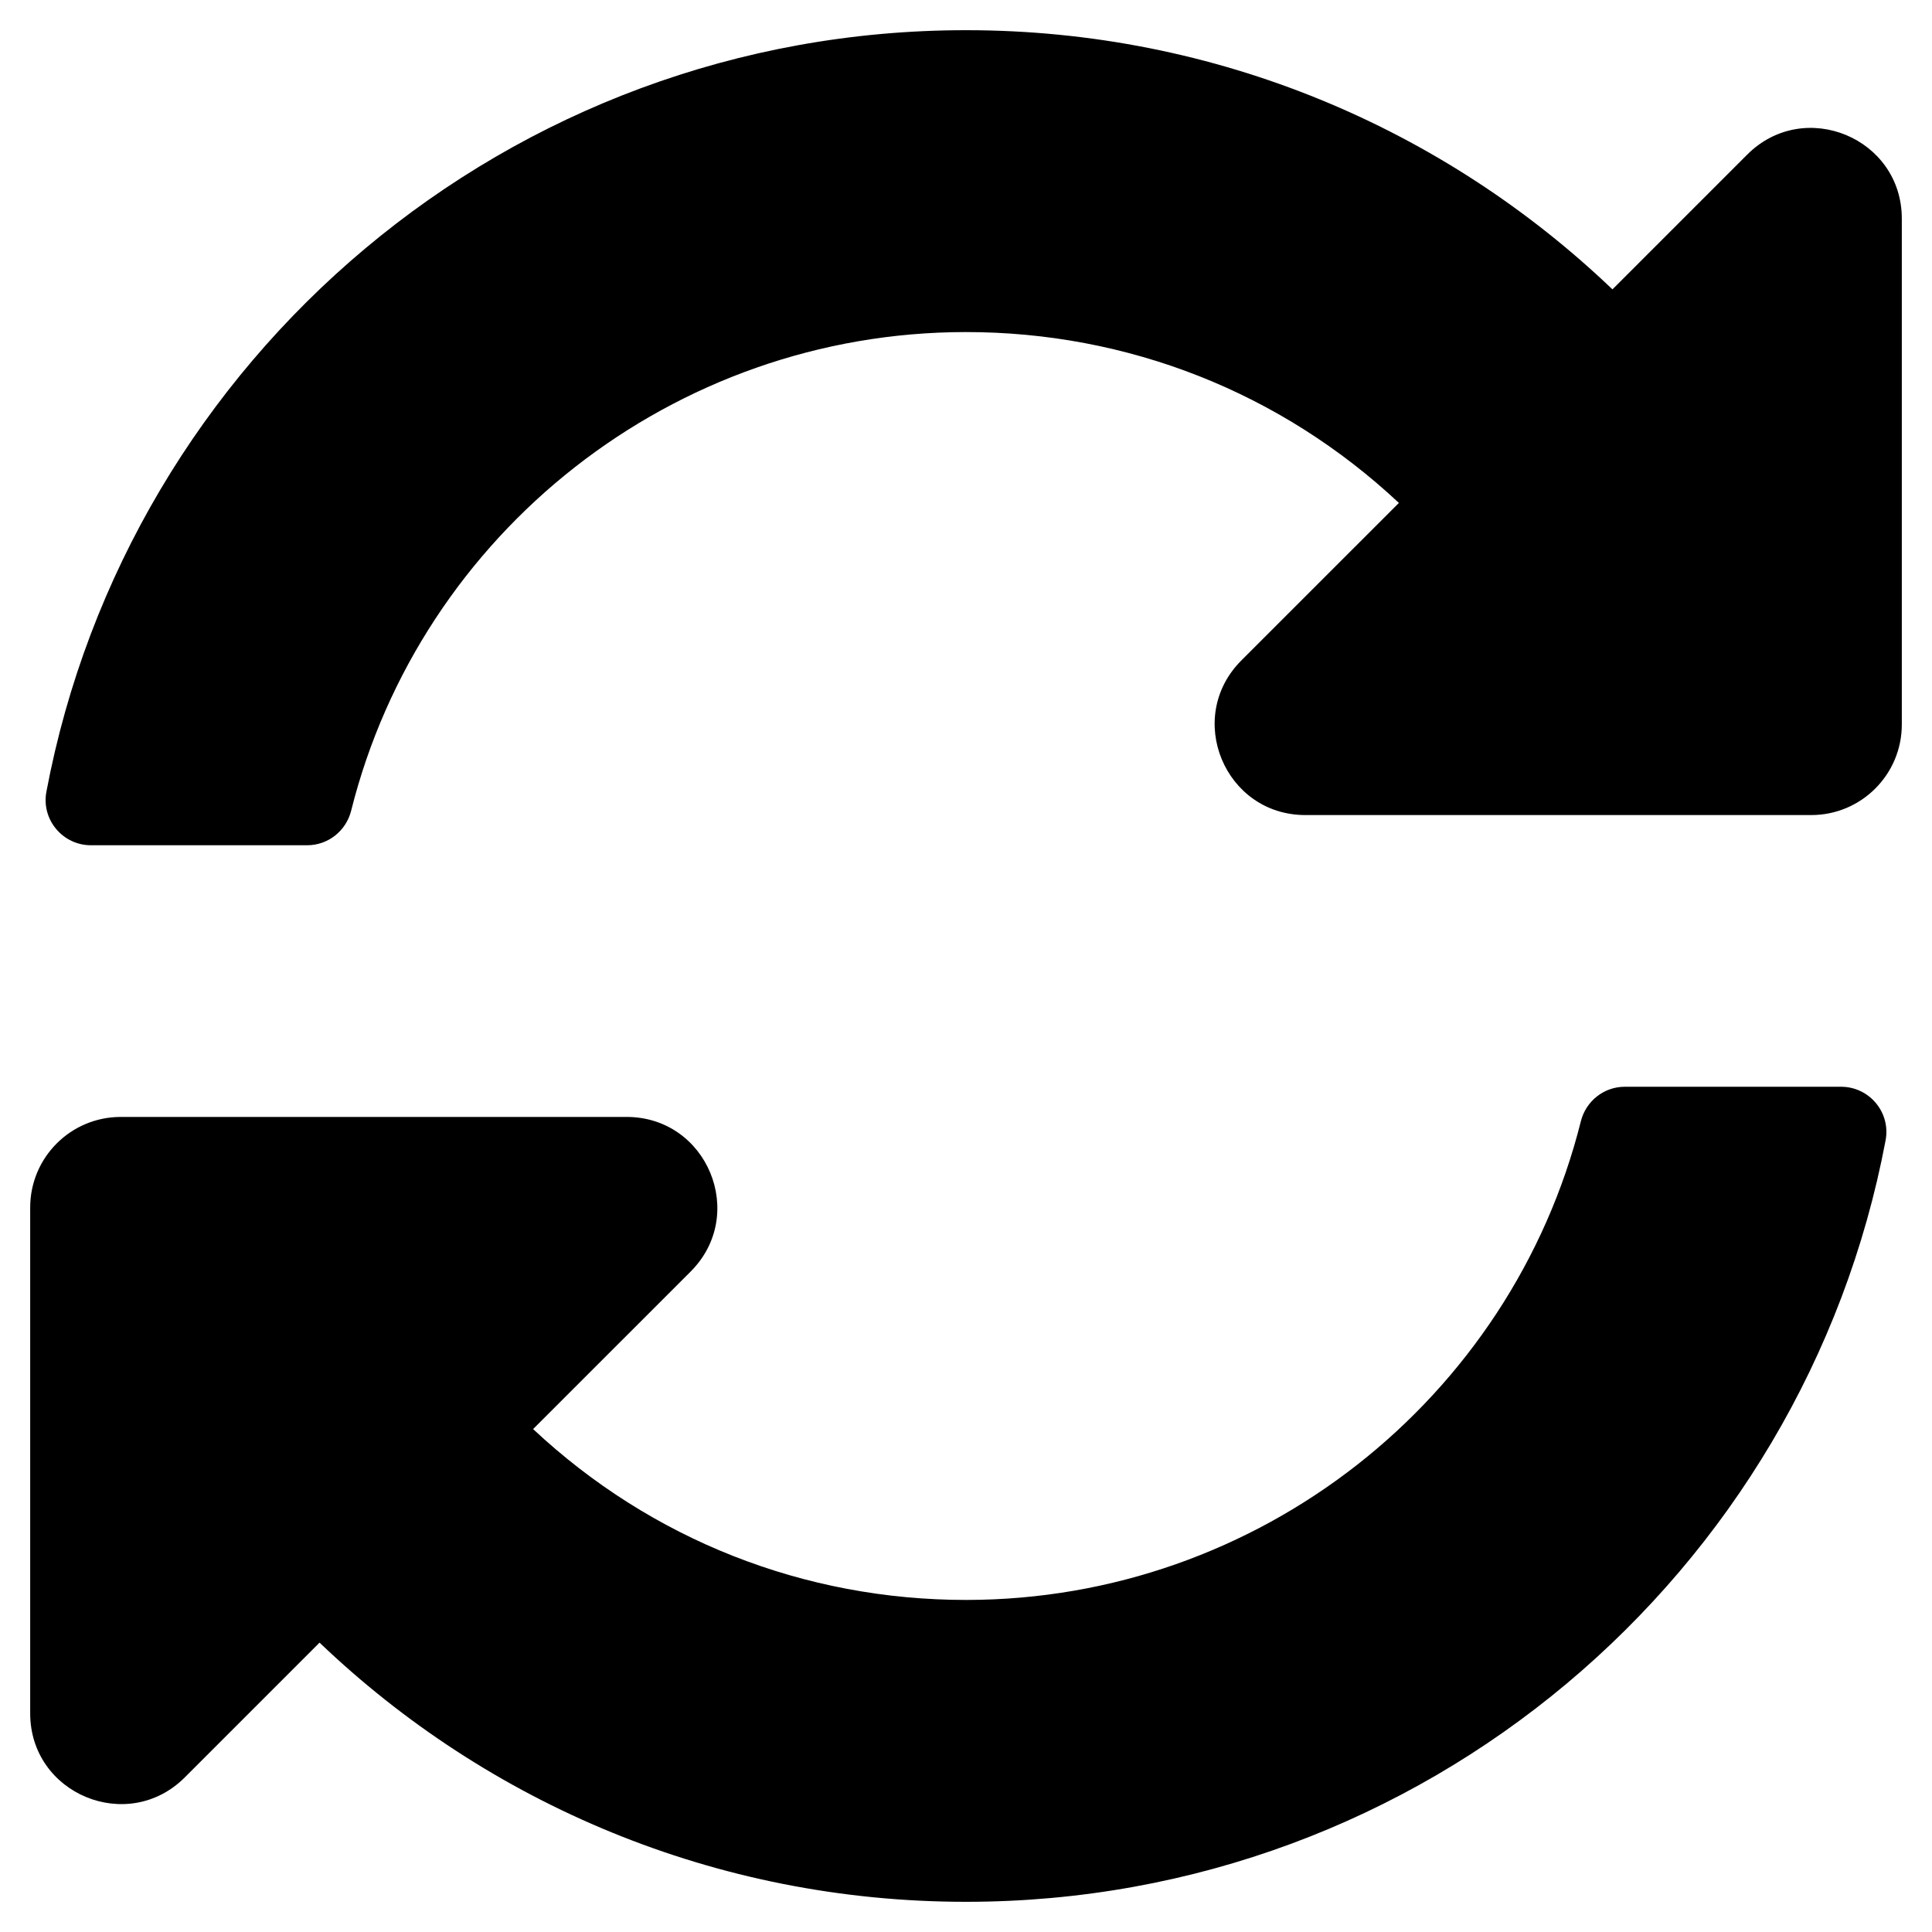
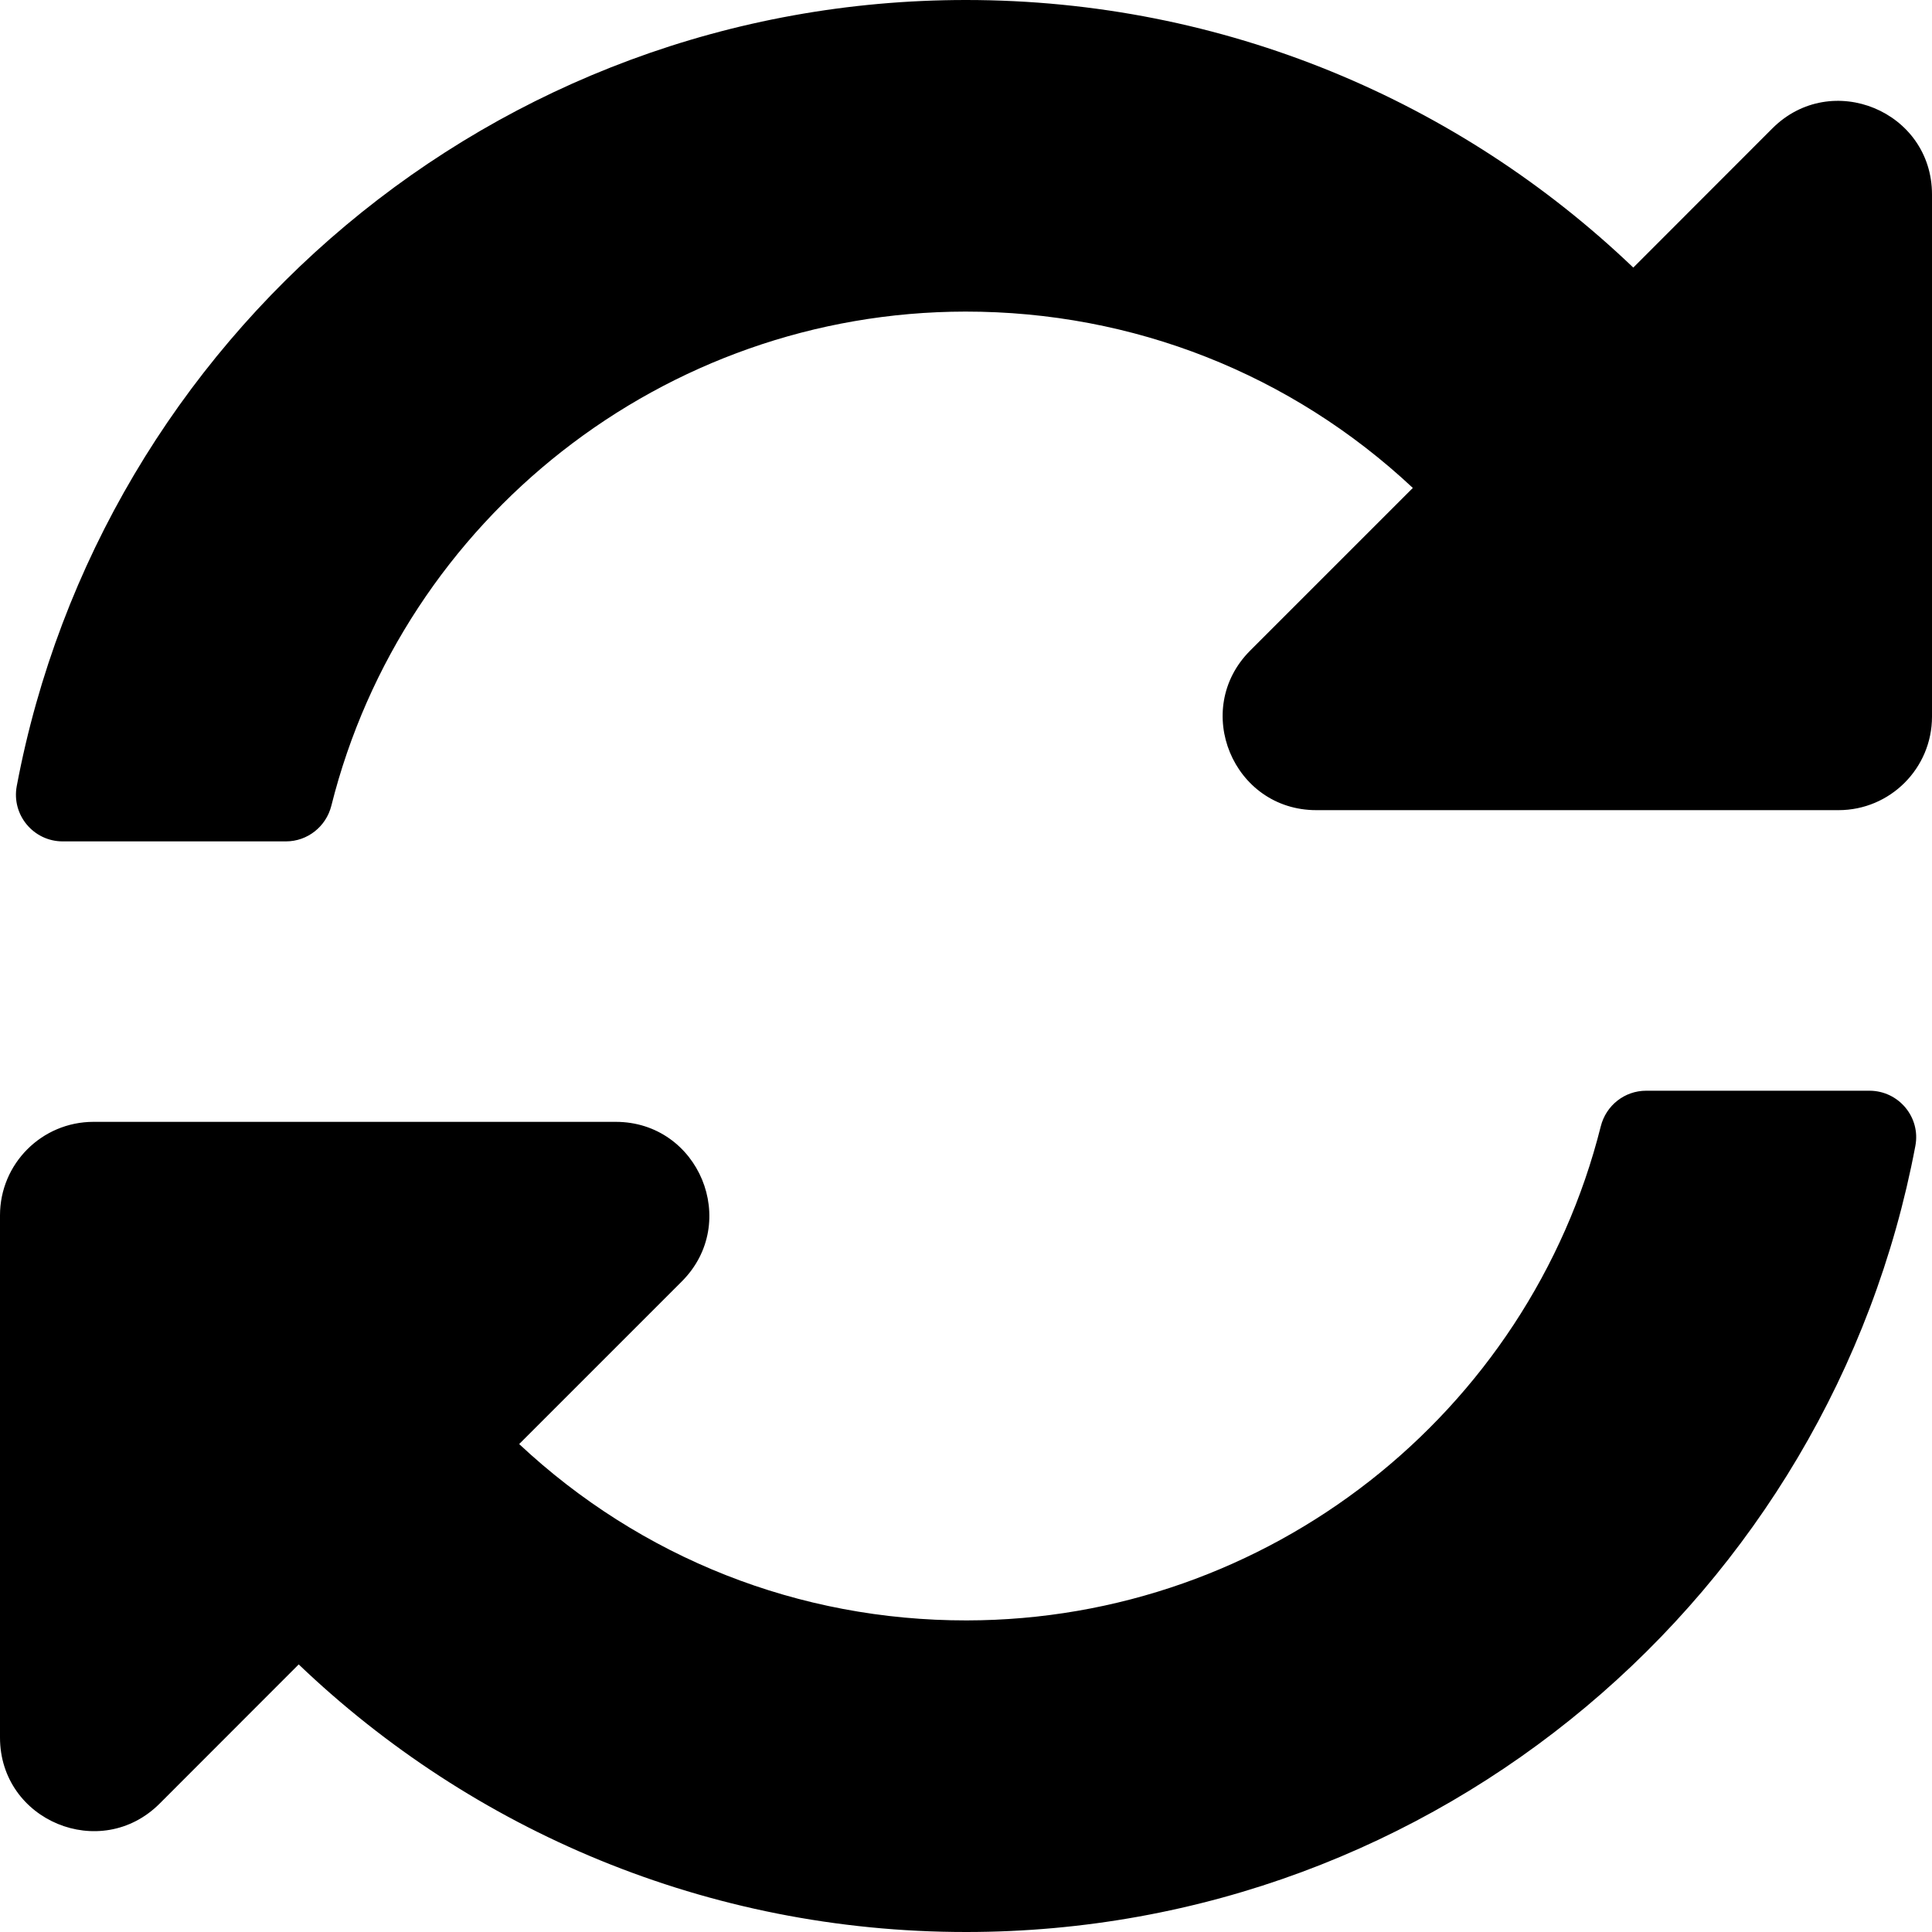
- <svg xmlns="http://www.w3.org/2000/svg" viewBox="0 0 512 512">
-   <path d="M370.72 133.28C339.458 104.008 298.888 87.962 255.848 88c-77.458.068-144.328 53.178-162.791 126.85-1.344 5.363-6.122 9.15-11.651 9.15H24.103c-7.498 0-13.194-6.807-11.807-14.176C33.933 94.924 134.813 8 256 8c66.448 0 126.791 26.136 171.315 68.685L463.03 40.97C478.149 25.851 504 36.559 504 57.941V192c0 13.255-10.745 24-24 24H345.941c-21.382 0-32.09-25.851-16.971-40.971l41.75-41.749zM32 296h134.059c21.382 0 32.09 25.851 16.971 40.971l-41.75 41.75c31.262 29.273 71.835 45.319 114.876 45.28 77.418-.07 144.315-53.144 162.787-126.849 1.344-5.363 6.122-9.15 11.651-9.15h57.304c7.498 0 13.194 6.807 11.807 14.176C478.067 417.076 377.187 504 256 504c-66.448 0-126.791-26.136-171.315-68.685L48.97 471.03C33.851 486.149 8 475.441 8 454.059V320c0-13.255 10.745-24 24-24z" />
+ <svg xmlns="http://www.w3.org/2000/svg" viewBox="0 0 18 18" version="1.1" id="svg4" width="18" height="18">
+   <defs id="defs8" />
+   <path d="M 13.163,4.546 C 12.029,3.484 10.556,2.902 8.994,2.903 6.184,2.906 3.757,4.833 3.087,7.507 3.038,7.701 2.865,7.839 2.664,7.839 H 0.584 C 0.312,7.839 0.106,7.592 0.156,7.324 0.941,3.155 4.602,0 9,0 c 2.411,0 4.601,0.948 6.217,2.493 L 16.513,1.196 C 17.062,0.648 18,1.036 18,1.812 v 4.865 c 0,0.481 -0.39,0.871 -0.871,0.871 h -4.865 c -0.776,0 -1.165,-0.938 -0.616,-1.487 z M 0.871,10.452 H 5.736 c 0.776,0 1.165,0.938 0.616,1.487 l -1.515,1.515 c 1.135,1.062 2.607,1.645 4.169,1.643 2.81,-0.003 5.237,-1.929 5.908,-4.603 0.049,-0.195 0.222,-0.332 0.423,-0.332 h 2.08 c 0.272,0 0.479,0.247 0.428,0.514 C 17.059,14.845 13.398,18 9,18 6.589,18 4.399,17.052 2.783,15.507 L 1.487,16.804 C 0.938,17.352 0,16.964 0,16.188 v -4.865 c 0,-0.481 0.39,-0.871 0.871,-0.871 z" id="path2" style="stroke-width:0.036" />
</svg>
